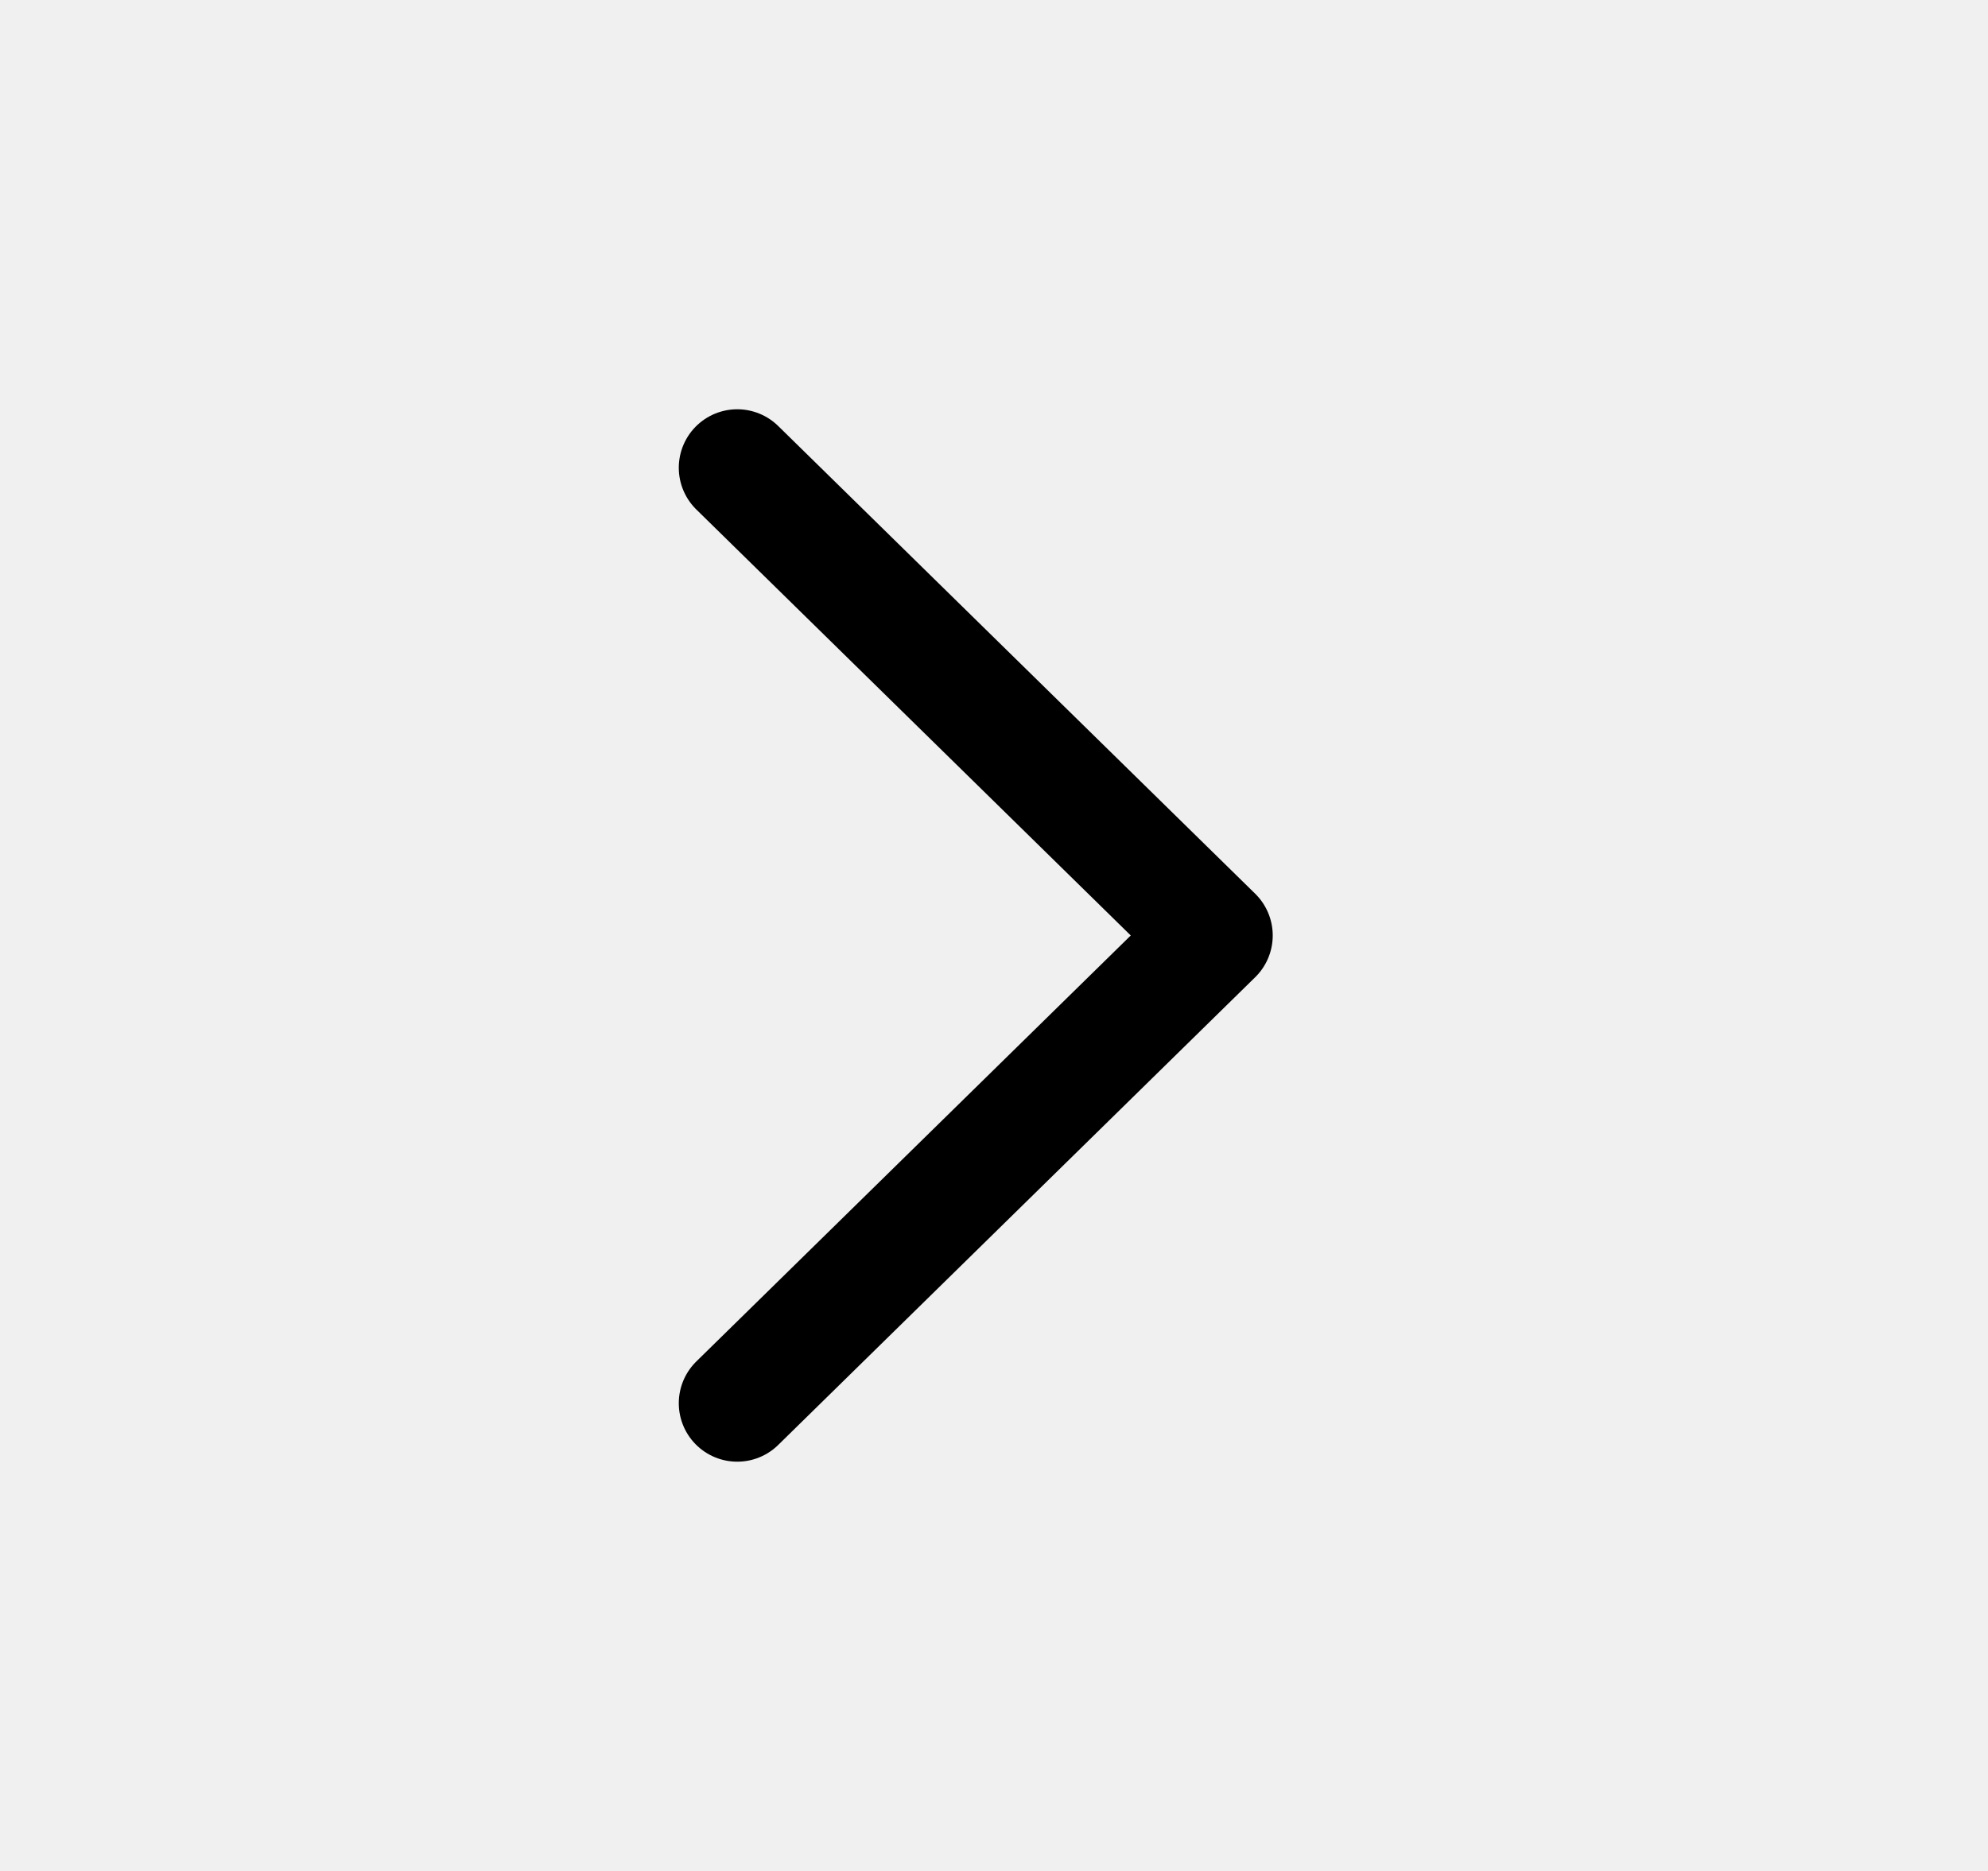
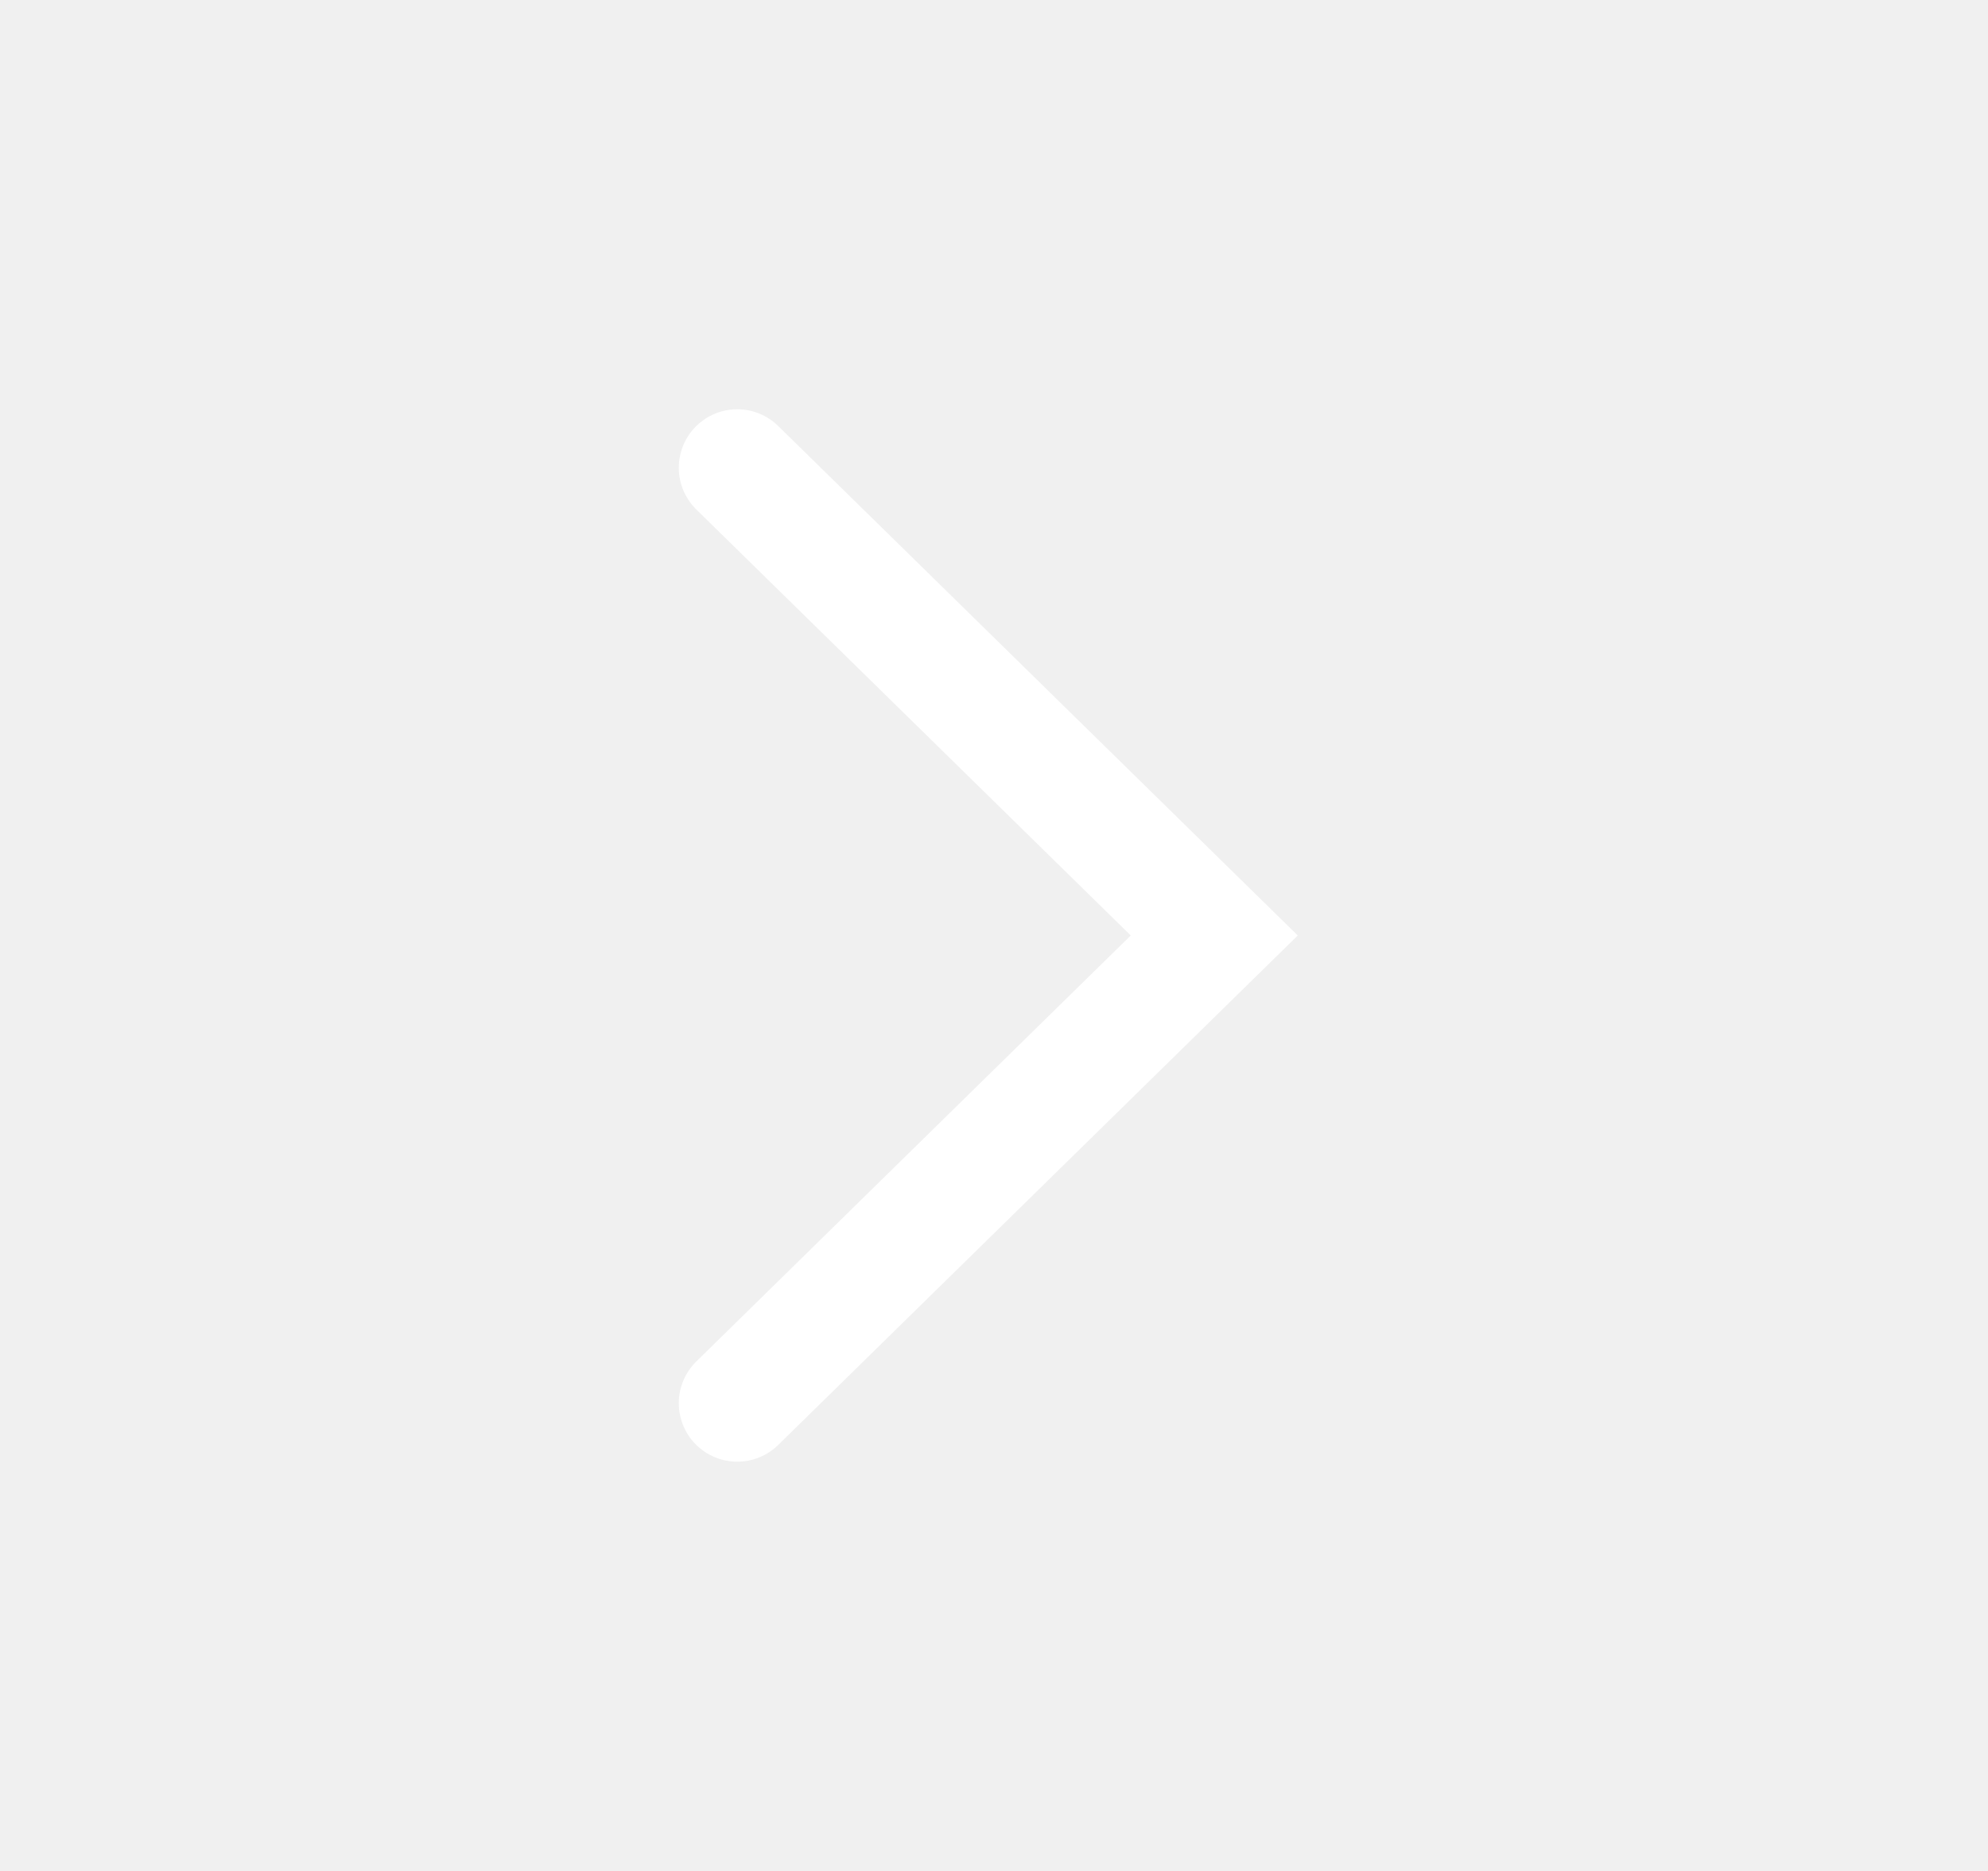
<svg xmlns="http://www.w3.org/2000/svg" width="34" height="32" viewBox="0 0 34 32" fill="none">
-   <path d="M12.609 24L20.767 16L12.609 8" stroke="black" stroke-width="2" stroke-linecap="round" stroke-linejoin="round" />
+   <path d="M12.609 24L20.767 16L12.609 8" stroke="white" stroke-width="2" stroke-linecap="round" stroke-linejoin="white" />
</svg>
